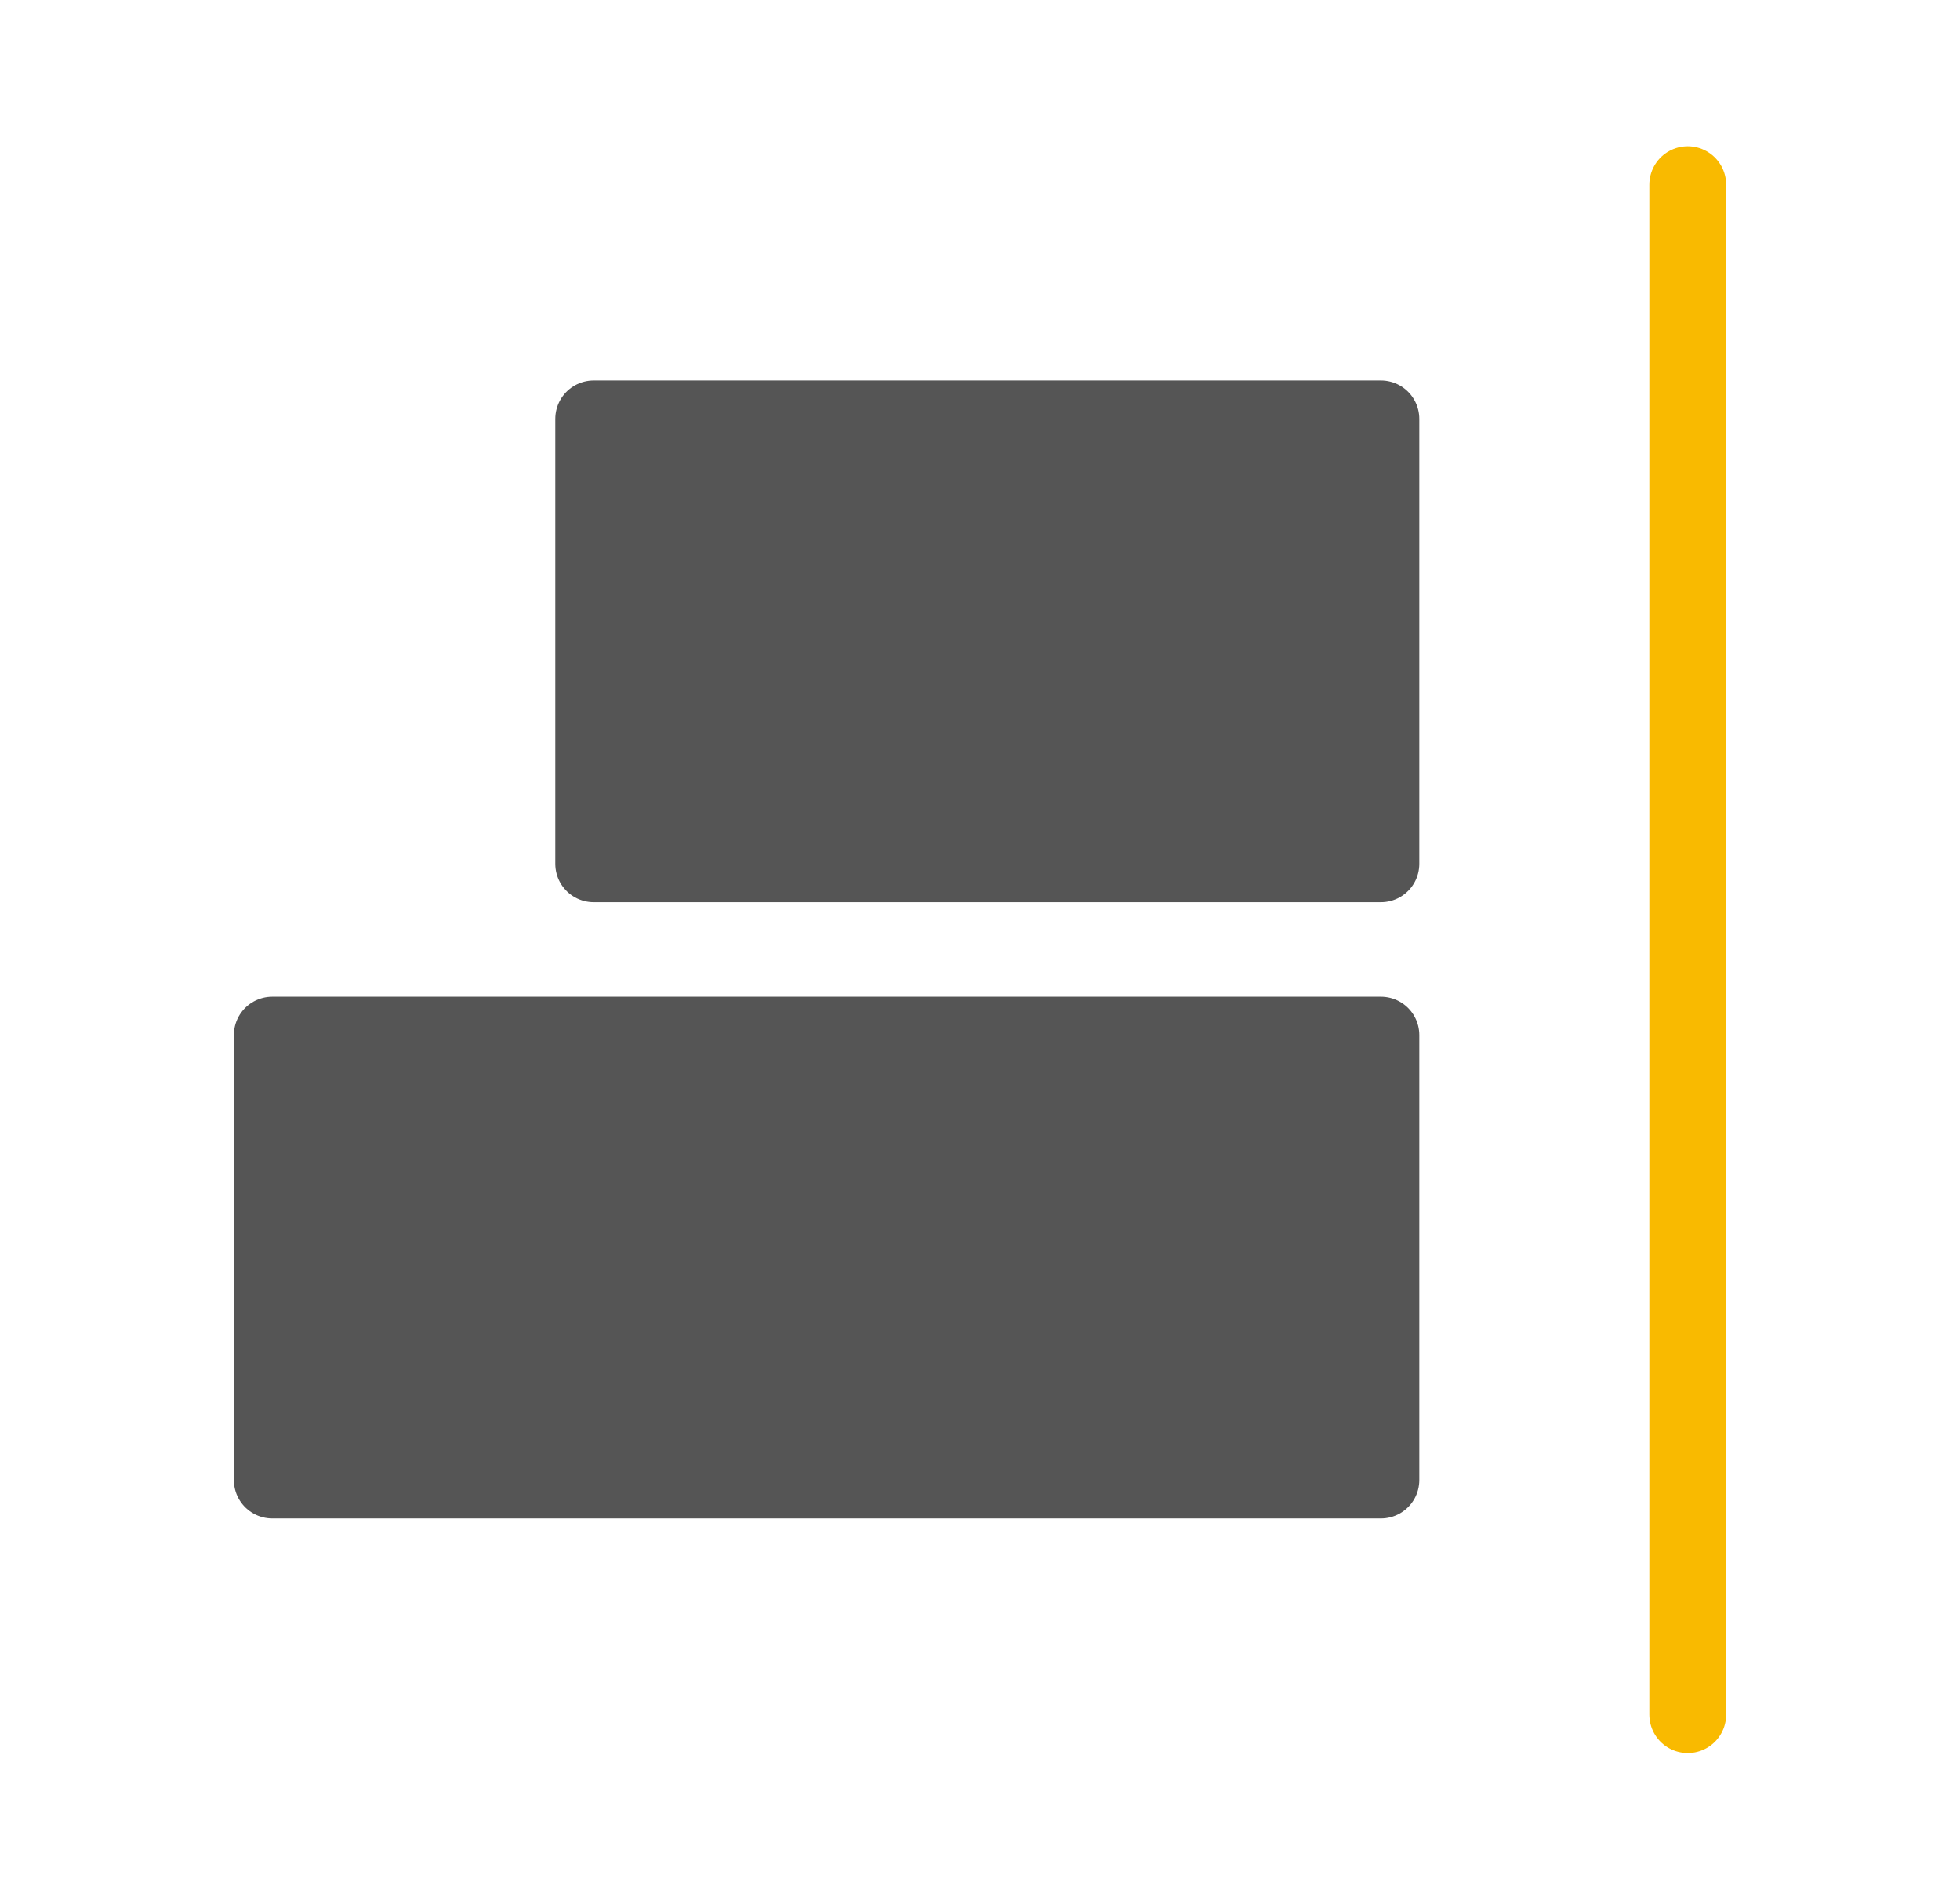
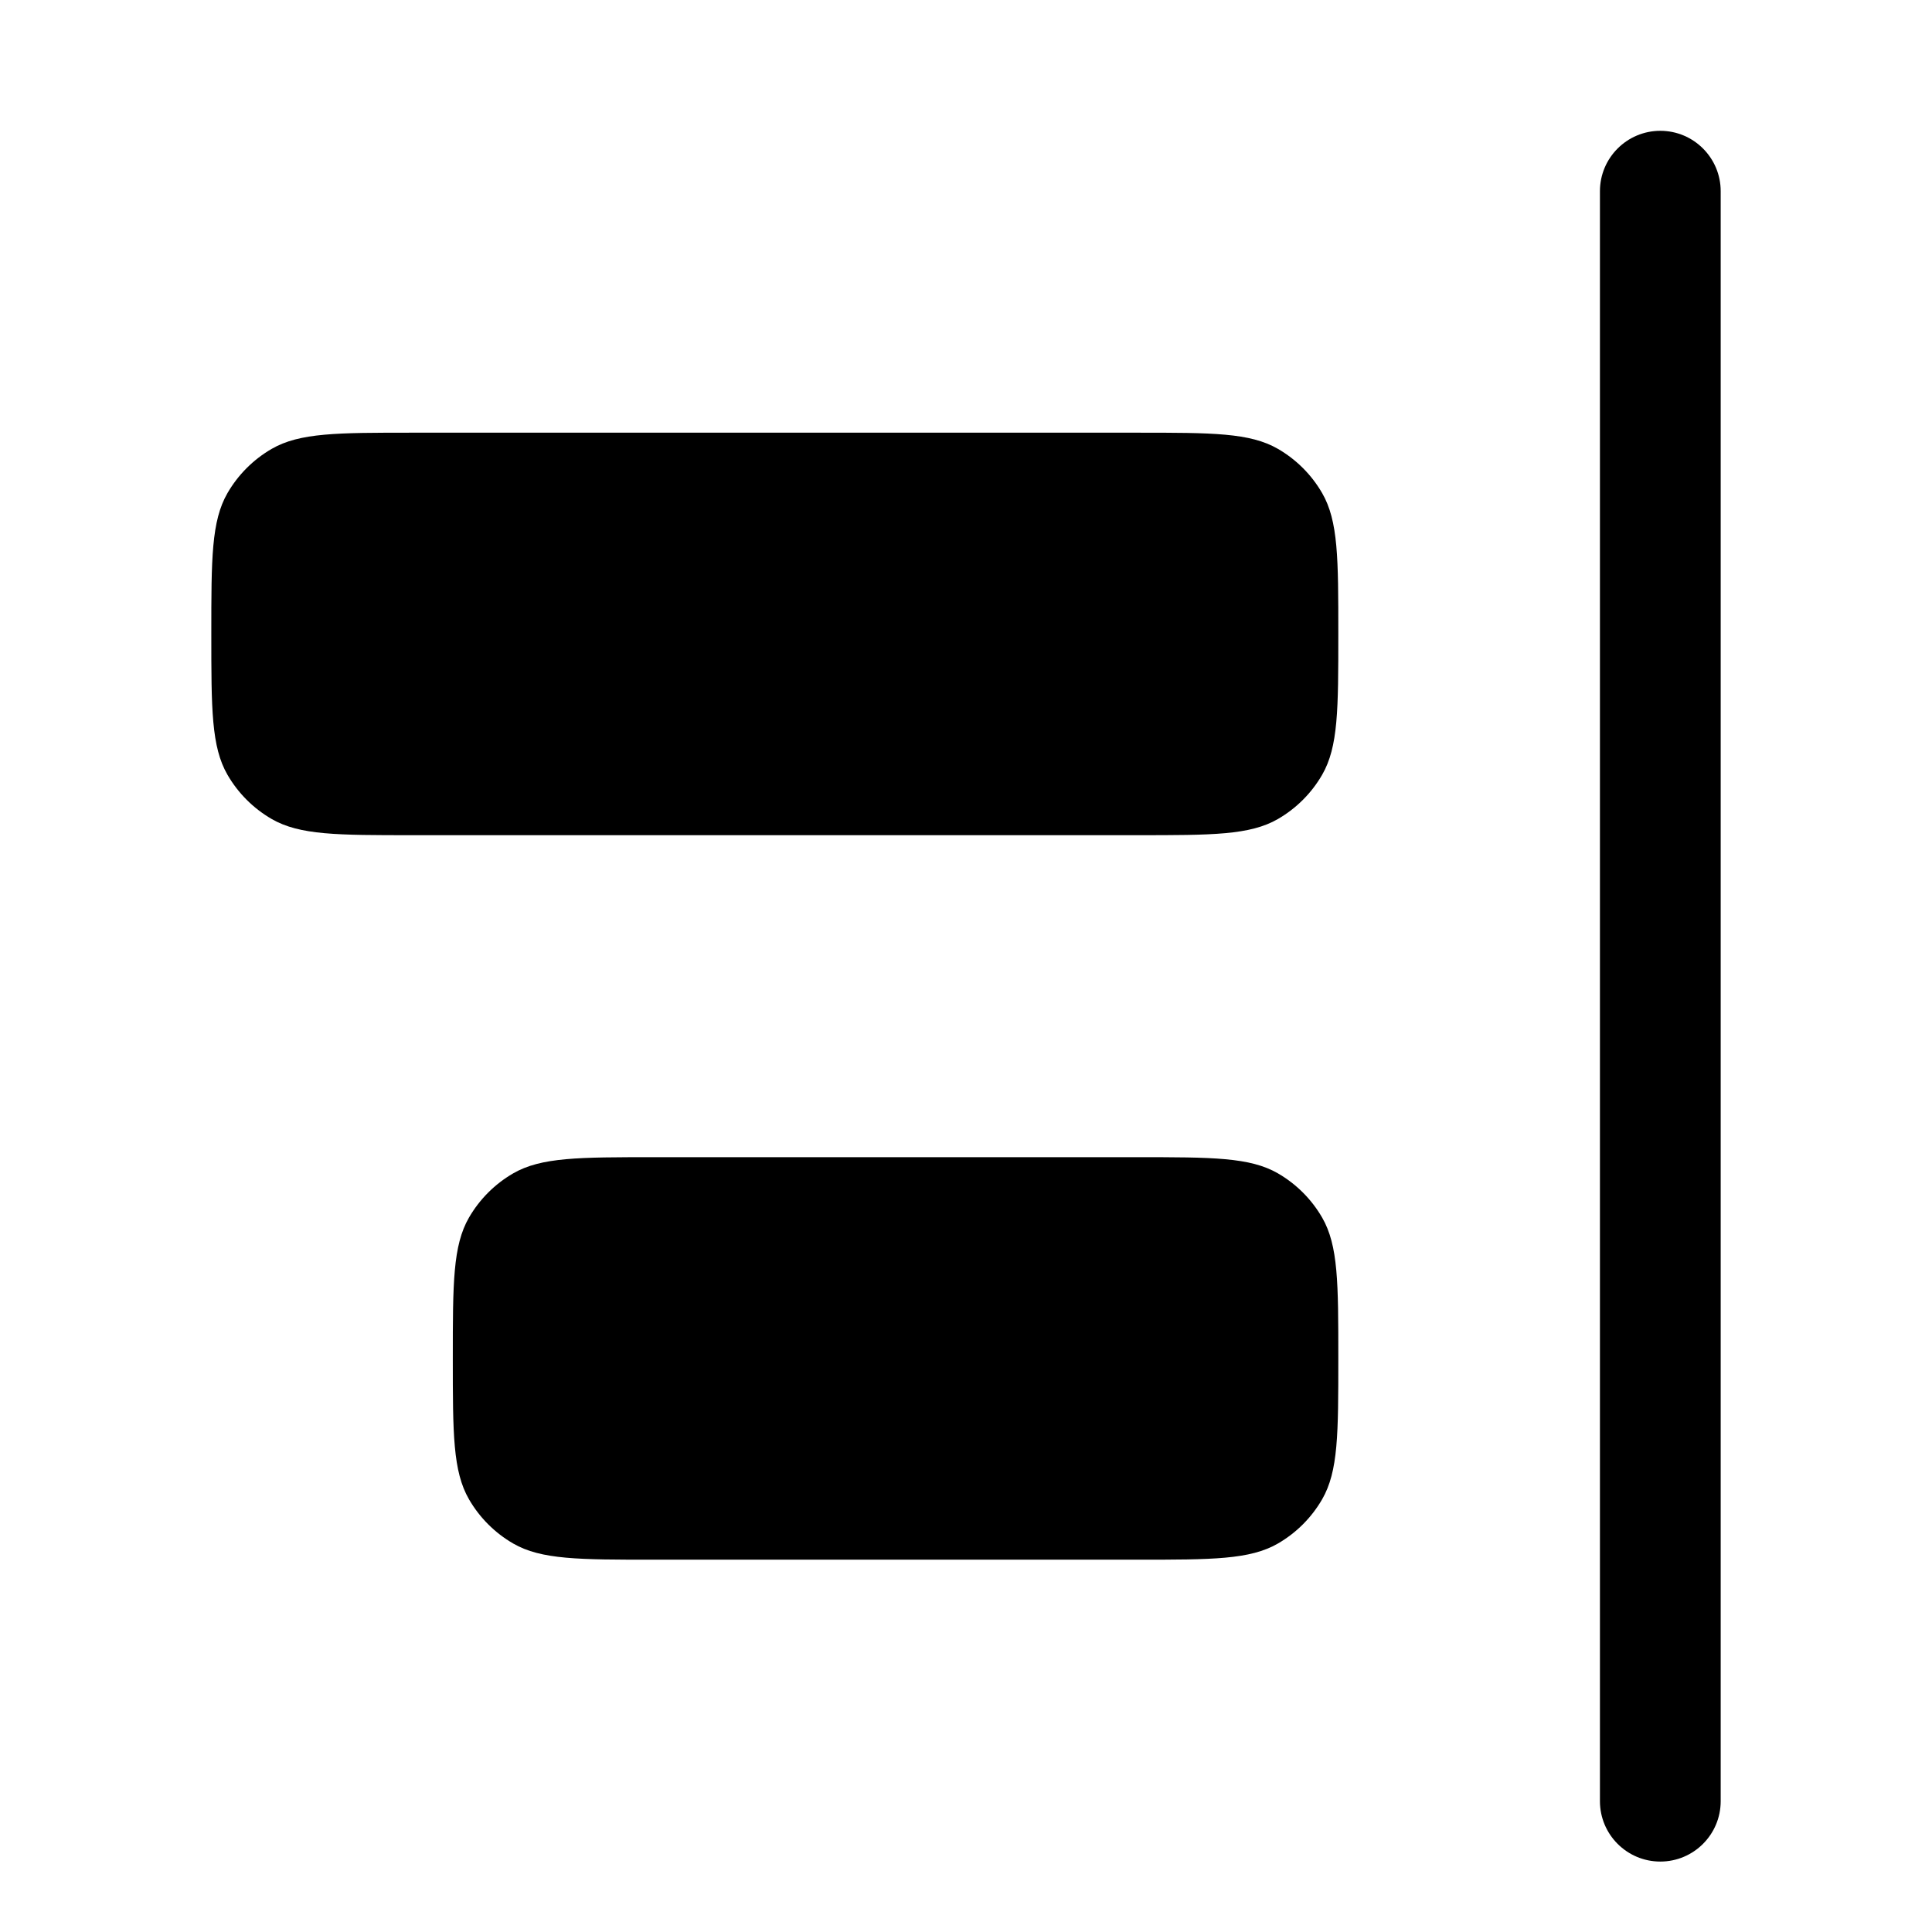
- <svg xmlns="http://www.w3.org/2000/svg" viewBox="0 0 51.04 49.47">
-   <defs>
-     <style>.cls-1,.cls-3{fill:none;}.cls-2{fill:#555555;stroke:#555555;stroke-linejoin:round;}.cls-2,.cls-3{stroke-linecap:round;stroke-width:2px;}.cls-3{stroke:#f9ba00;stroke-miterlimit:10;}</style>
-   </defs>
-   <g id="Calque_2" data-name="Calque 2">
-     <g id="Calque_1-2" data-name="Calque 1">
-       <polyline class="cls-1" points="6.8 0 51.04 0 51.04 49.47 0 49.47 0 0 6.8 0" />
-       <rect class="cls-2" x="15.46" y="10.91" width="20.5" height="11.59" />
-       <rect class="cls-2" x="7.09" y="26.96" width="28.87" height="11.59" />
-       <line class="cls-3" x1="43.95" y1="4.81" x2="43.95" y2="44.66" />
-     </g>
-   </g>
+ <svg xmlns="http://www.w3.org/2000/svg" width="800px" height="800px" viewBox="0 0 24 24" fill="none">
+   <path fill-rule="evenodd" clip-rule="evenodd" d="M20.625 1.625C20.211 1.625 19.875 1.961 19.875 2.375V22.375C19.875 22.789 20.211 23.125 20.625 23.125C21.039 23.125 21.375 22.789 21.375 22.375V2.375C21.375 1.961 21.039 1.625 20.625 1.625Z" fill="currentColor" />
+   <path d="M16.625 7.875C16.625 6.94 16.625 6.473 16.424 6.125C16.292 5.897 16.103 5.708 15.875 5.576C15.527 5.375 15.06 5.375 14.125 5.375L5.125 5.375C4.19 5.375 3.723 5.375 3.375 5.576C3.147 5.708 2.958 5.897 2.826 6.125C2.625 6.473 2.625 6.94 2.625 7.875C2.625 8.81 2.625 9.277 2.826 9.625C2.958 9.853 3.147 10.042 3.375 10.174C3.723 10.375 4.19 10.375 5.125 10.375L14.125 10.375C15.06 10.375 15.527 10.375 15.875 10.174C16.103 10.042 16.292 9.853 16.424 9.625C16.625 9.277 16.625 8.81 16.625 7.875Z" fill="currentColor" />
+   <path d="M16.625 16.875C16.625 15.94 16.625 15.473 16.424 15.125C16.292 14.897 16.103 14.708 15.875 14.576C15.527 14.375 15.06 14.375 14.125 14.375L8.125 14.375C7.19 14.375 6.723 14.375 6.375 14.576C6.147 14.708 5.958 14.897 5.826 15.125C5.625 15.473 5.625 15.94 5.625 16.875C5.625 17.81 5.625 18.277 5.826 18.625C5.958 18.853 6.147 19.042 6.375 19.174C6.723 19.375 7.19 19.375 8.125 19.375H14.125C15.06 19.375 15.527 19.375 15.875 19.174C16.103 19.042 16.292 18.853 16.424 18.625C16.625 18.277 16.625 17.81 16.625 16.875Z" fill="currentColor" />
</svg>
